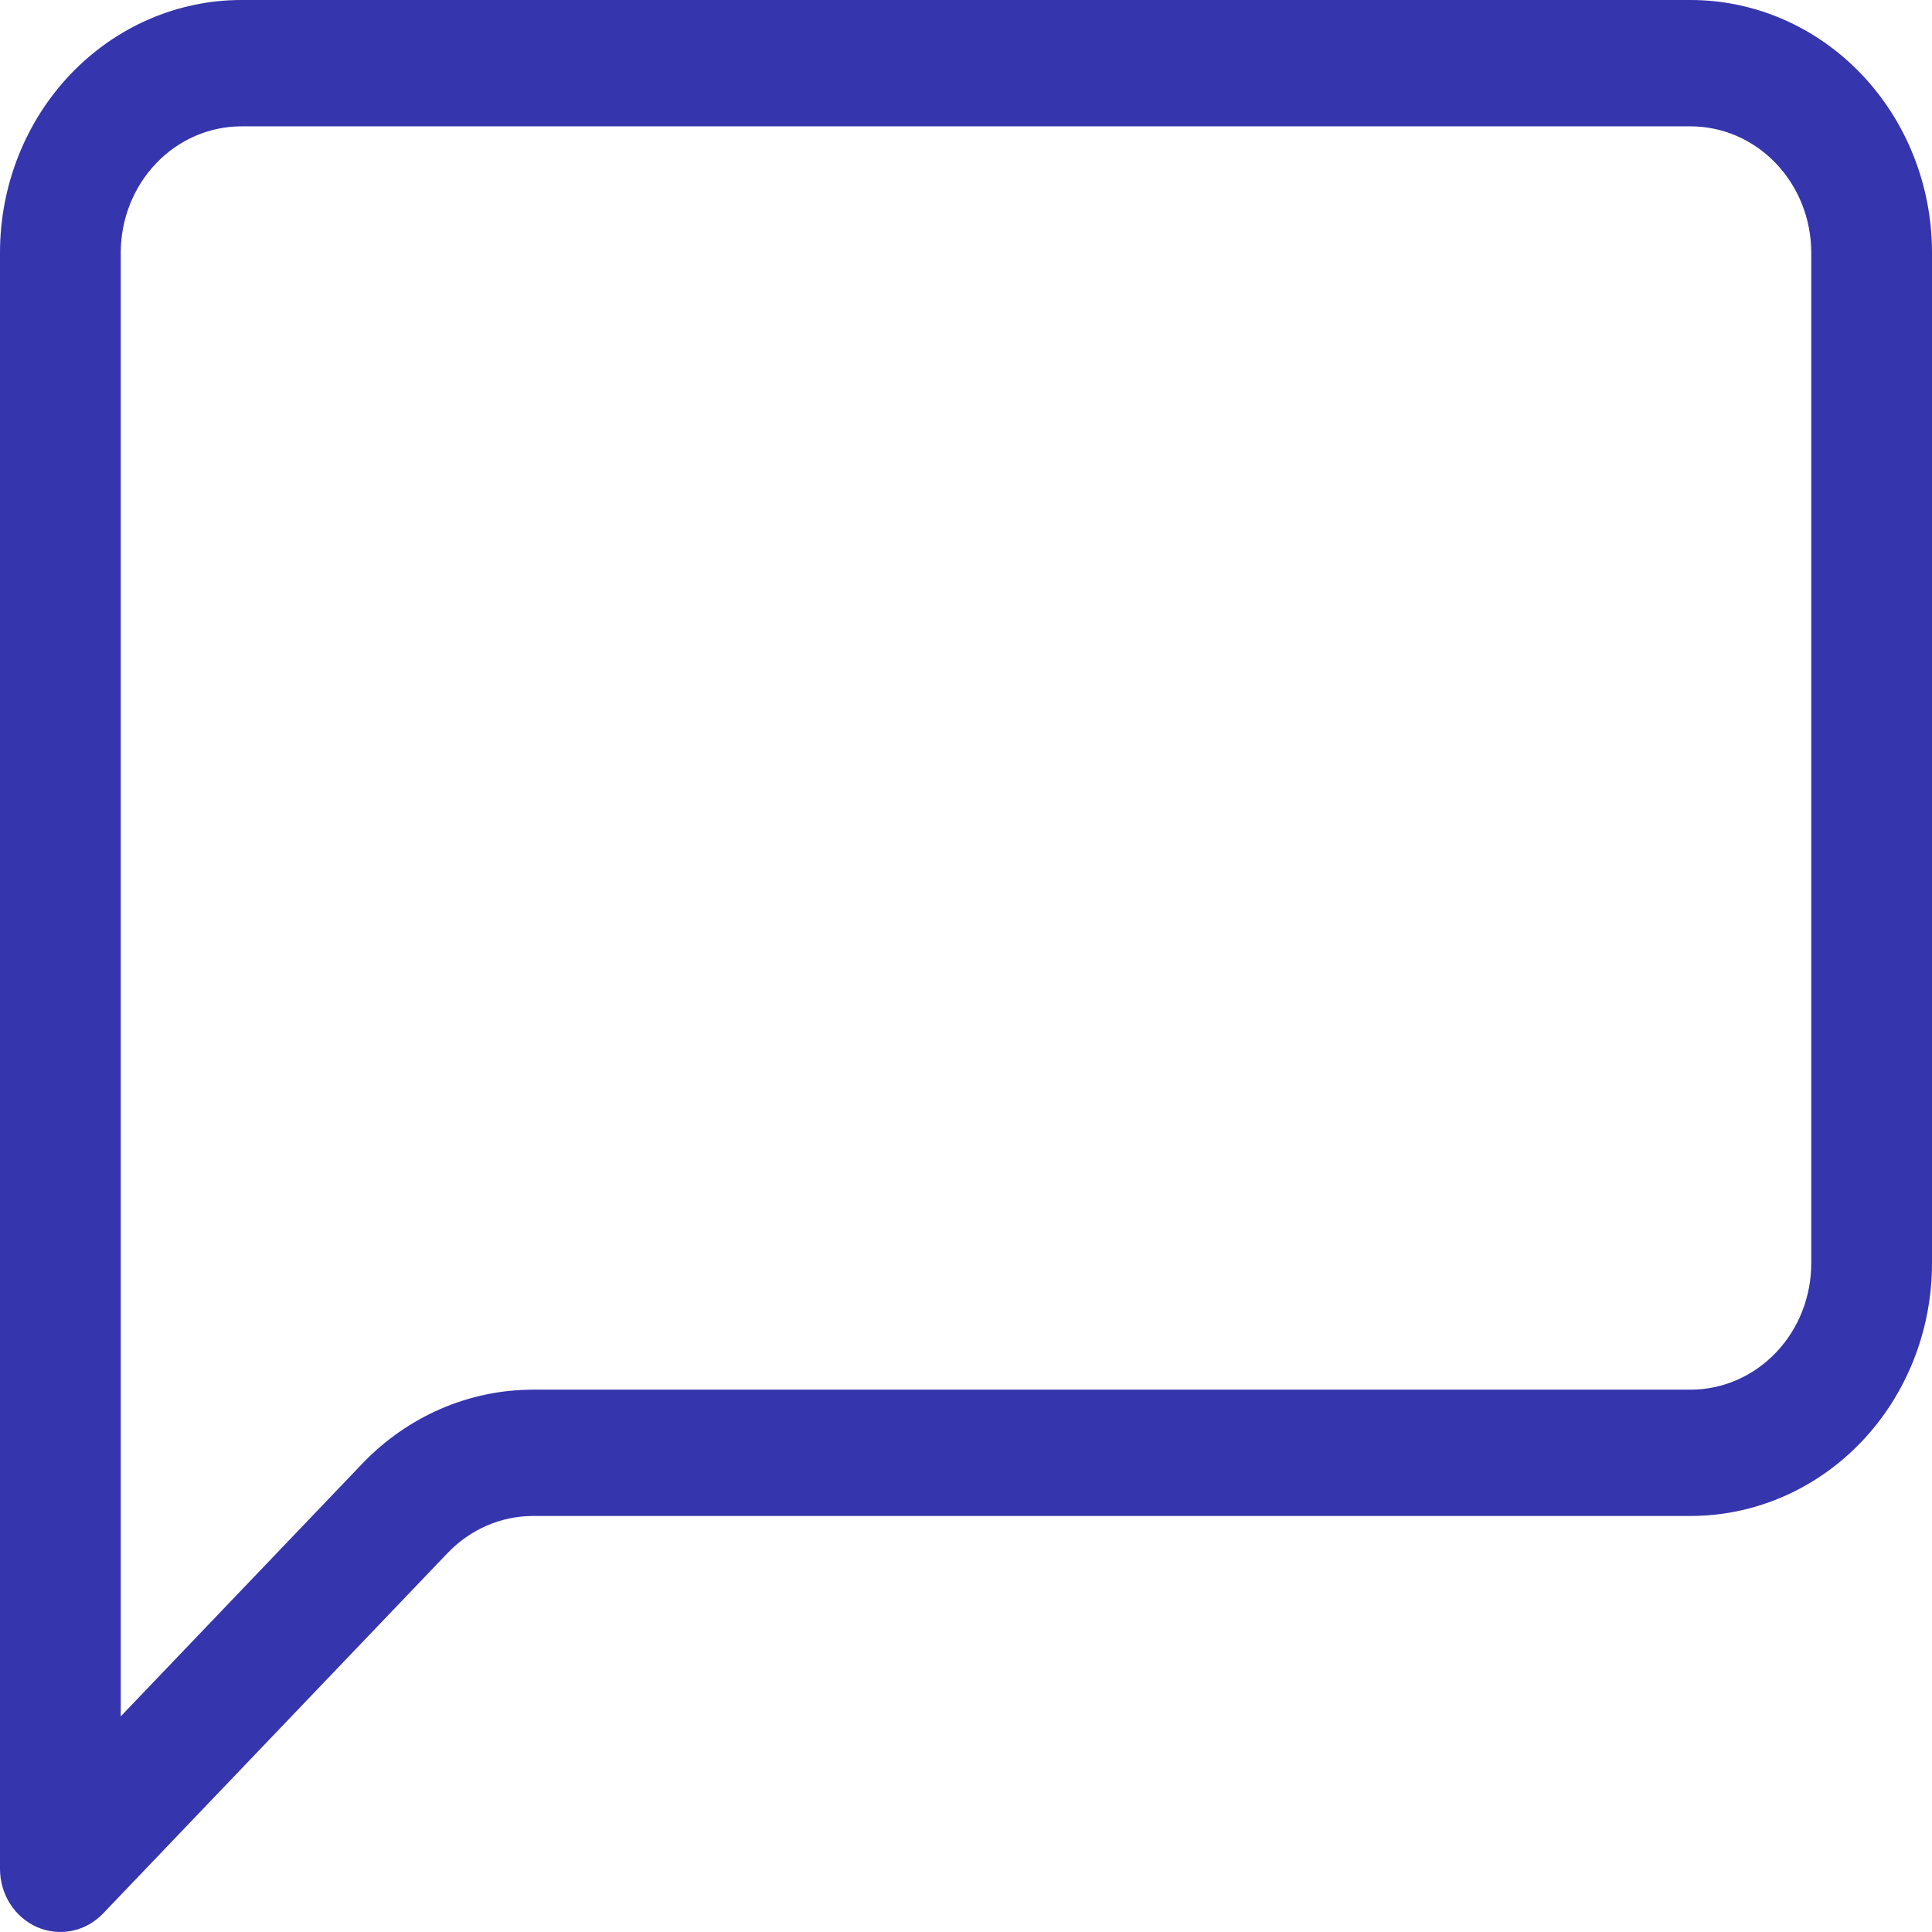
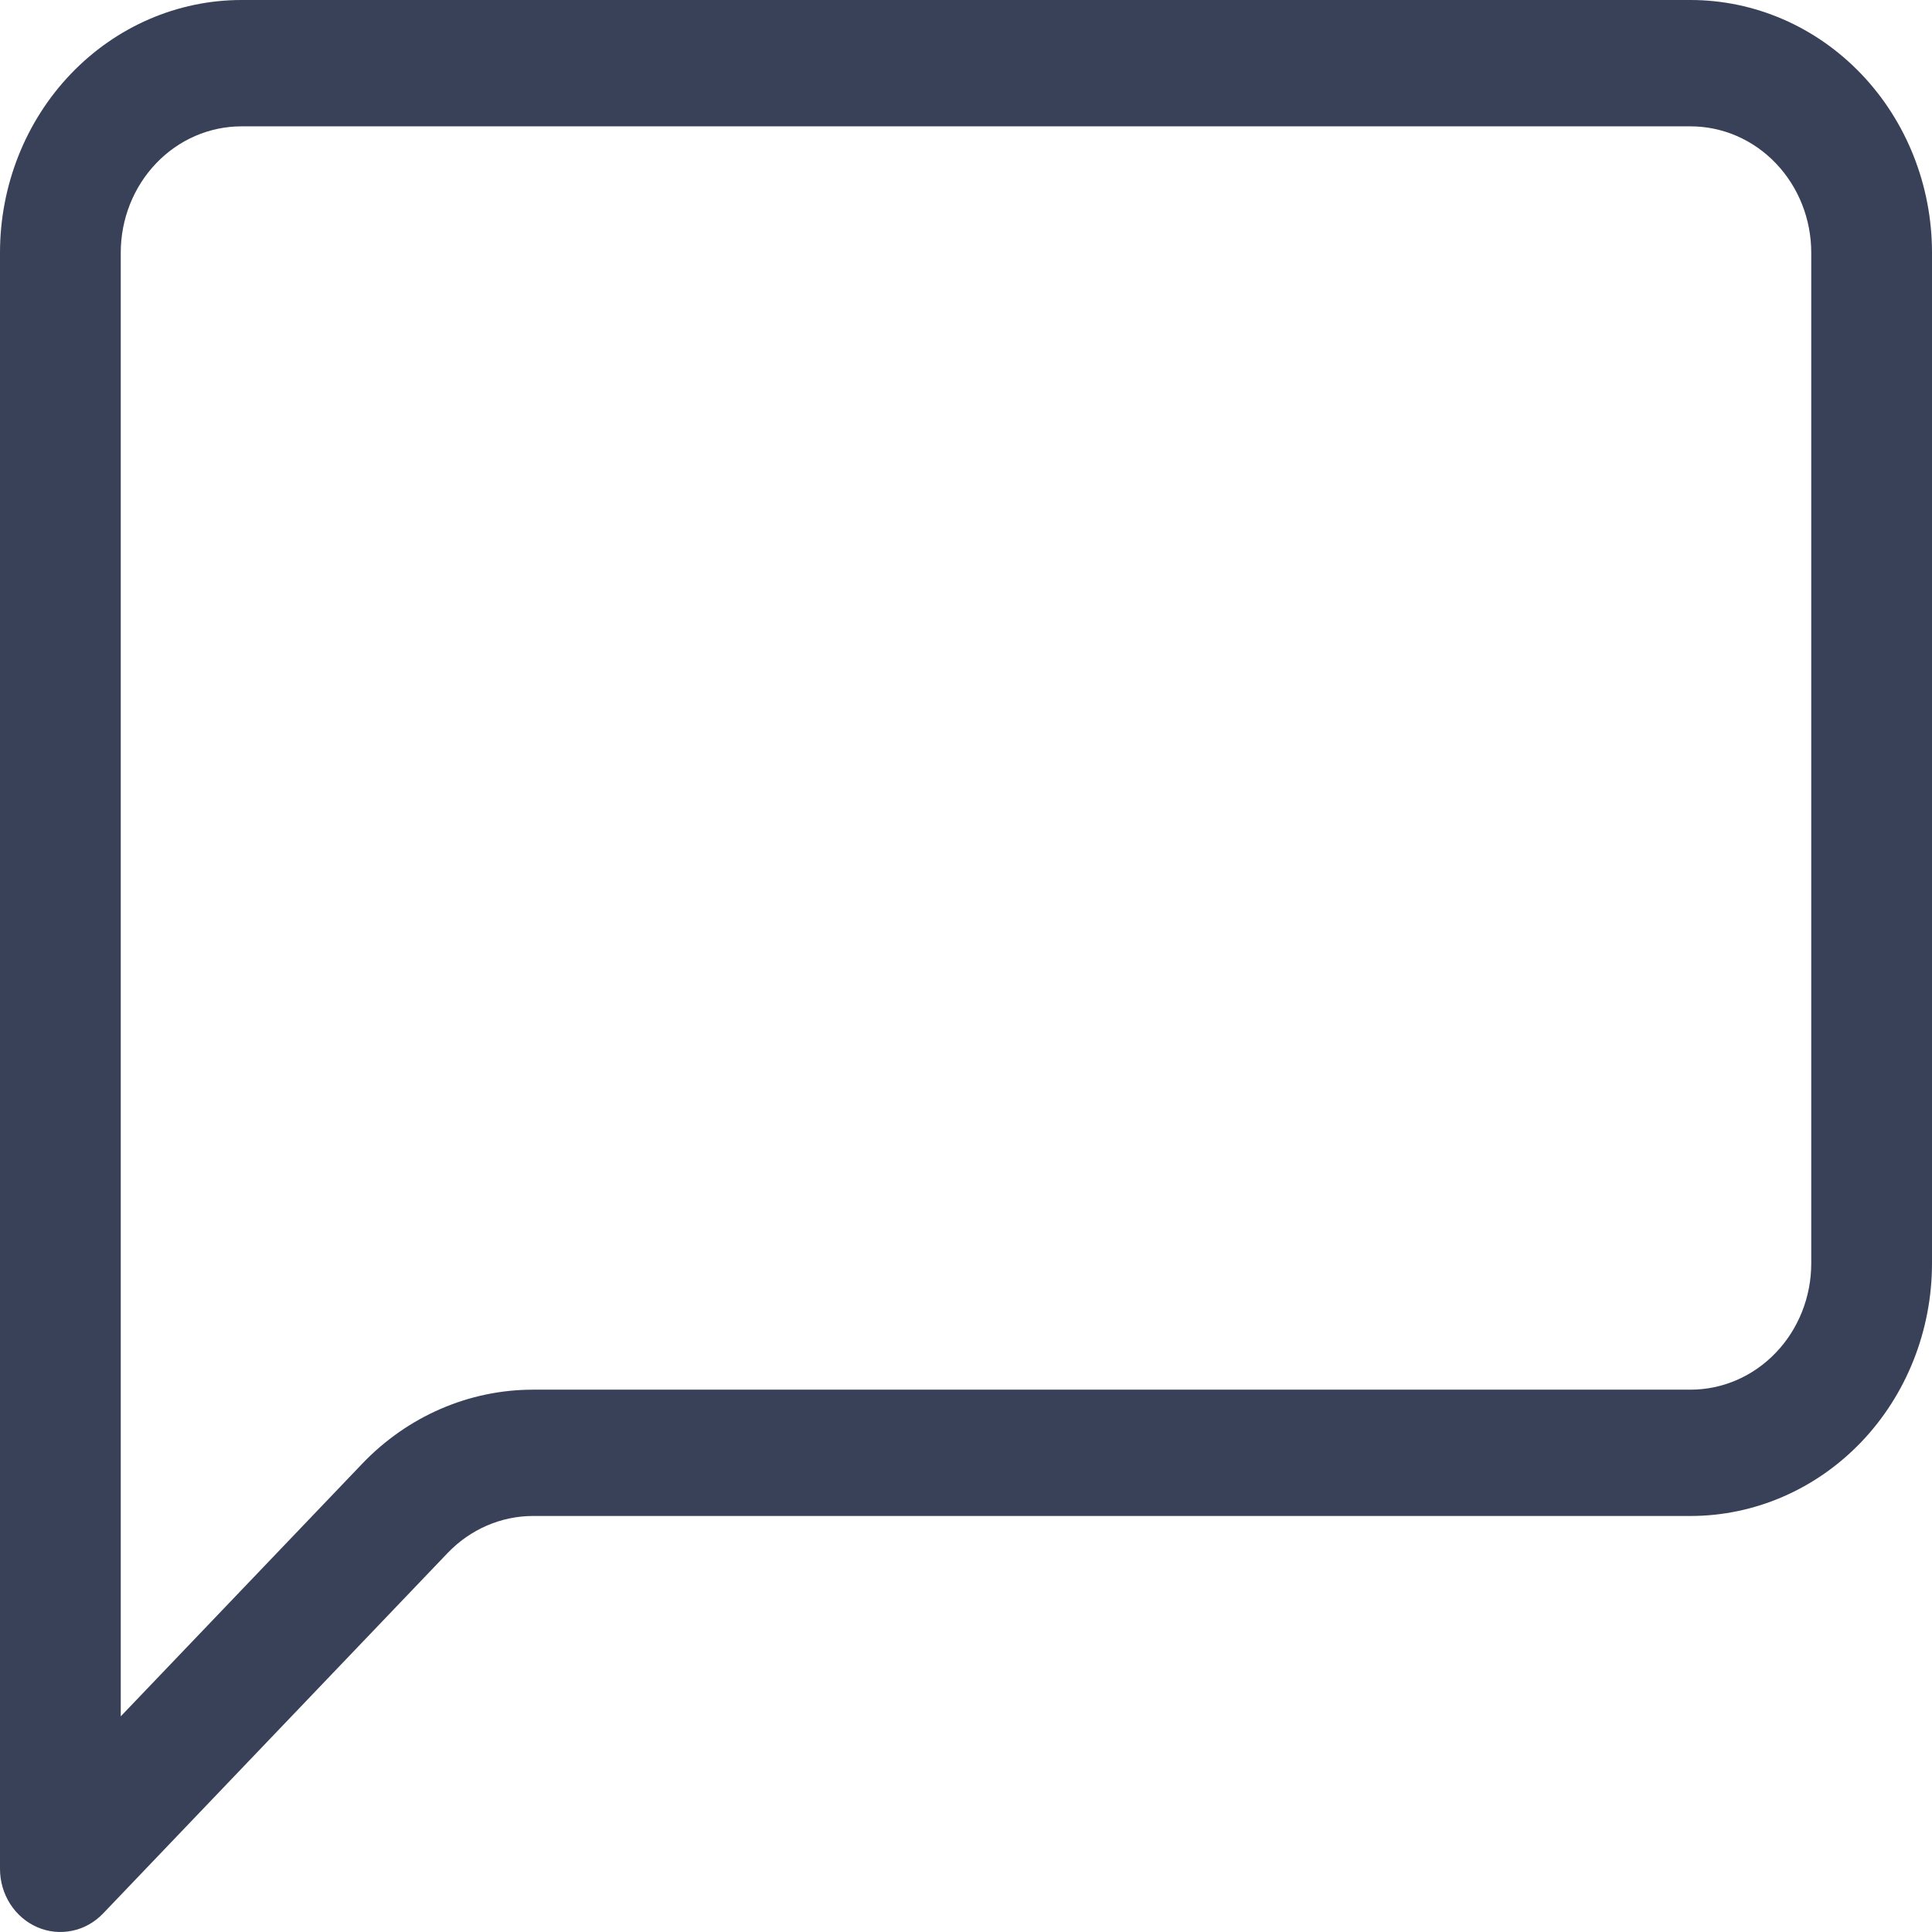
<svg xmlns="http://www.w3.org/2000/svg" width="48" height="48" viewBox="0 0 48 48" fill="none">
-   <path d="M42 3.139C42.796 3.139 43.559 3.469 44.121 4.058C44.684 4.647 45 5.445 45 6.277V31.387C45 32.22 44.684 33.018 44.121 33.606C43.559 34.195 42.796 34.526 42 34.526H13.242C11.651 34.526 10.125 35.188 9 36.365L3 42.642V6.277C3 5.445 3.316 4.647 3.879 4.058C4.441 3.469 5.204 3.139 6 3.139H42ZM6 0C4.409 0 2.883 0.661 1.757 1.839C0.632 3.016 0 4.613 0 6.277V46.431C6.30446e-05 46.742 0.088 47.045 0.253 47.303C0.418 47.561 0.653 47.762 0.927 47.881C1.201 48 1.503 48.03 1.794 47.969C2.085 47.909 2.352 47.759 2.562 47.539L11.121 38.584C11.684 37.996 12.446 37.665 13.242 37.664H42C43.591 37.664 45.117 37.003 46.243 35.826C47.368 34.649 48 33.052 48 31.387V6.277C48 4.613 47.368 3.016 46.243 1.839C45.117 0.661 43.591 0 42 0H6Z" fill="#3535AD" />
+   <path d="M42 3.139C42.796 3.139 43.559 3.469 44.121 4.058C44.684 4.647 45 5.445 45 6.277V31.387C45 32.22 44.684 33.018 44.121 33.606C43.559 34.195 42.796 34.526 42 34.526H13.242C11.651 34.526 10.125 35.188 9 36.365L3 42.642V6.277C3 5.445 3.316 4.647 3.879 4.058C4.441 3.469 5.204 3.139 6 3.139H42ZM6 0C4.409 0 2.883 0.661 1.757 1.839C0.632 3.016 0 4.613 0 6.277V46.431C6.30446e-05 46.742 0.088 47.045 0.253 47.303C0.418 47.561 0.653 47.762 0.927 47.881C1.201 48 1.503 48.03 1.794 47.969C2.085 47.909 2.352 47.759 2.562 47.539L11.121 38.584C11.684 37.996 12.446 37.665 13.242 37.664H42C43.591 37.664 45.117 37.003 46.243 35.826C47.368 34.649 48 33.052 48 31.387V6.277C48 4.613 47.368 3.016 46.243 1.839C45.117 0.661 43.591 0 42 0H6Z" fill="#394158" />
</svg>
